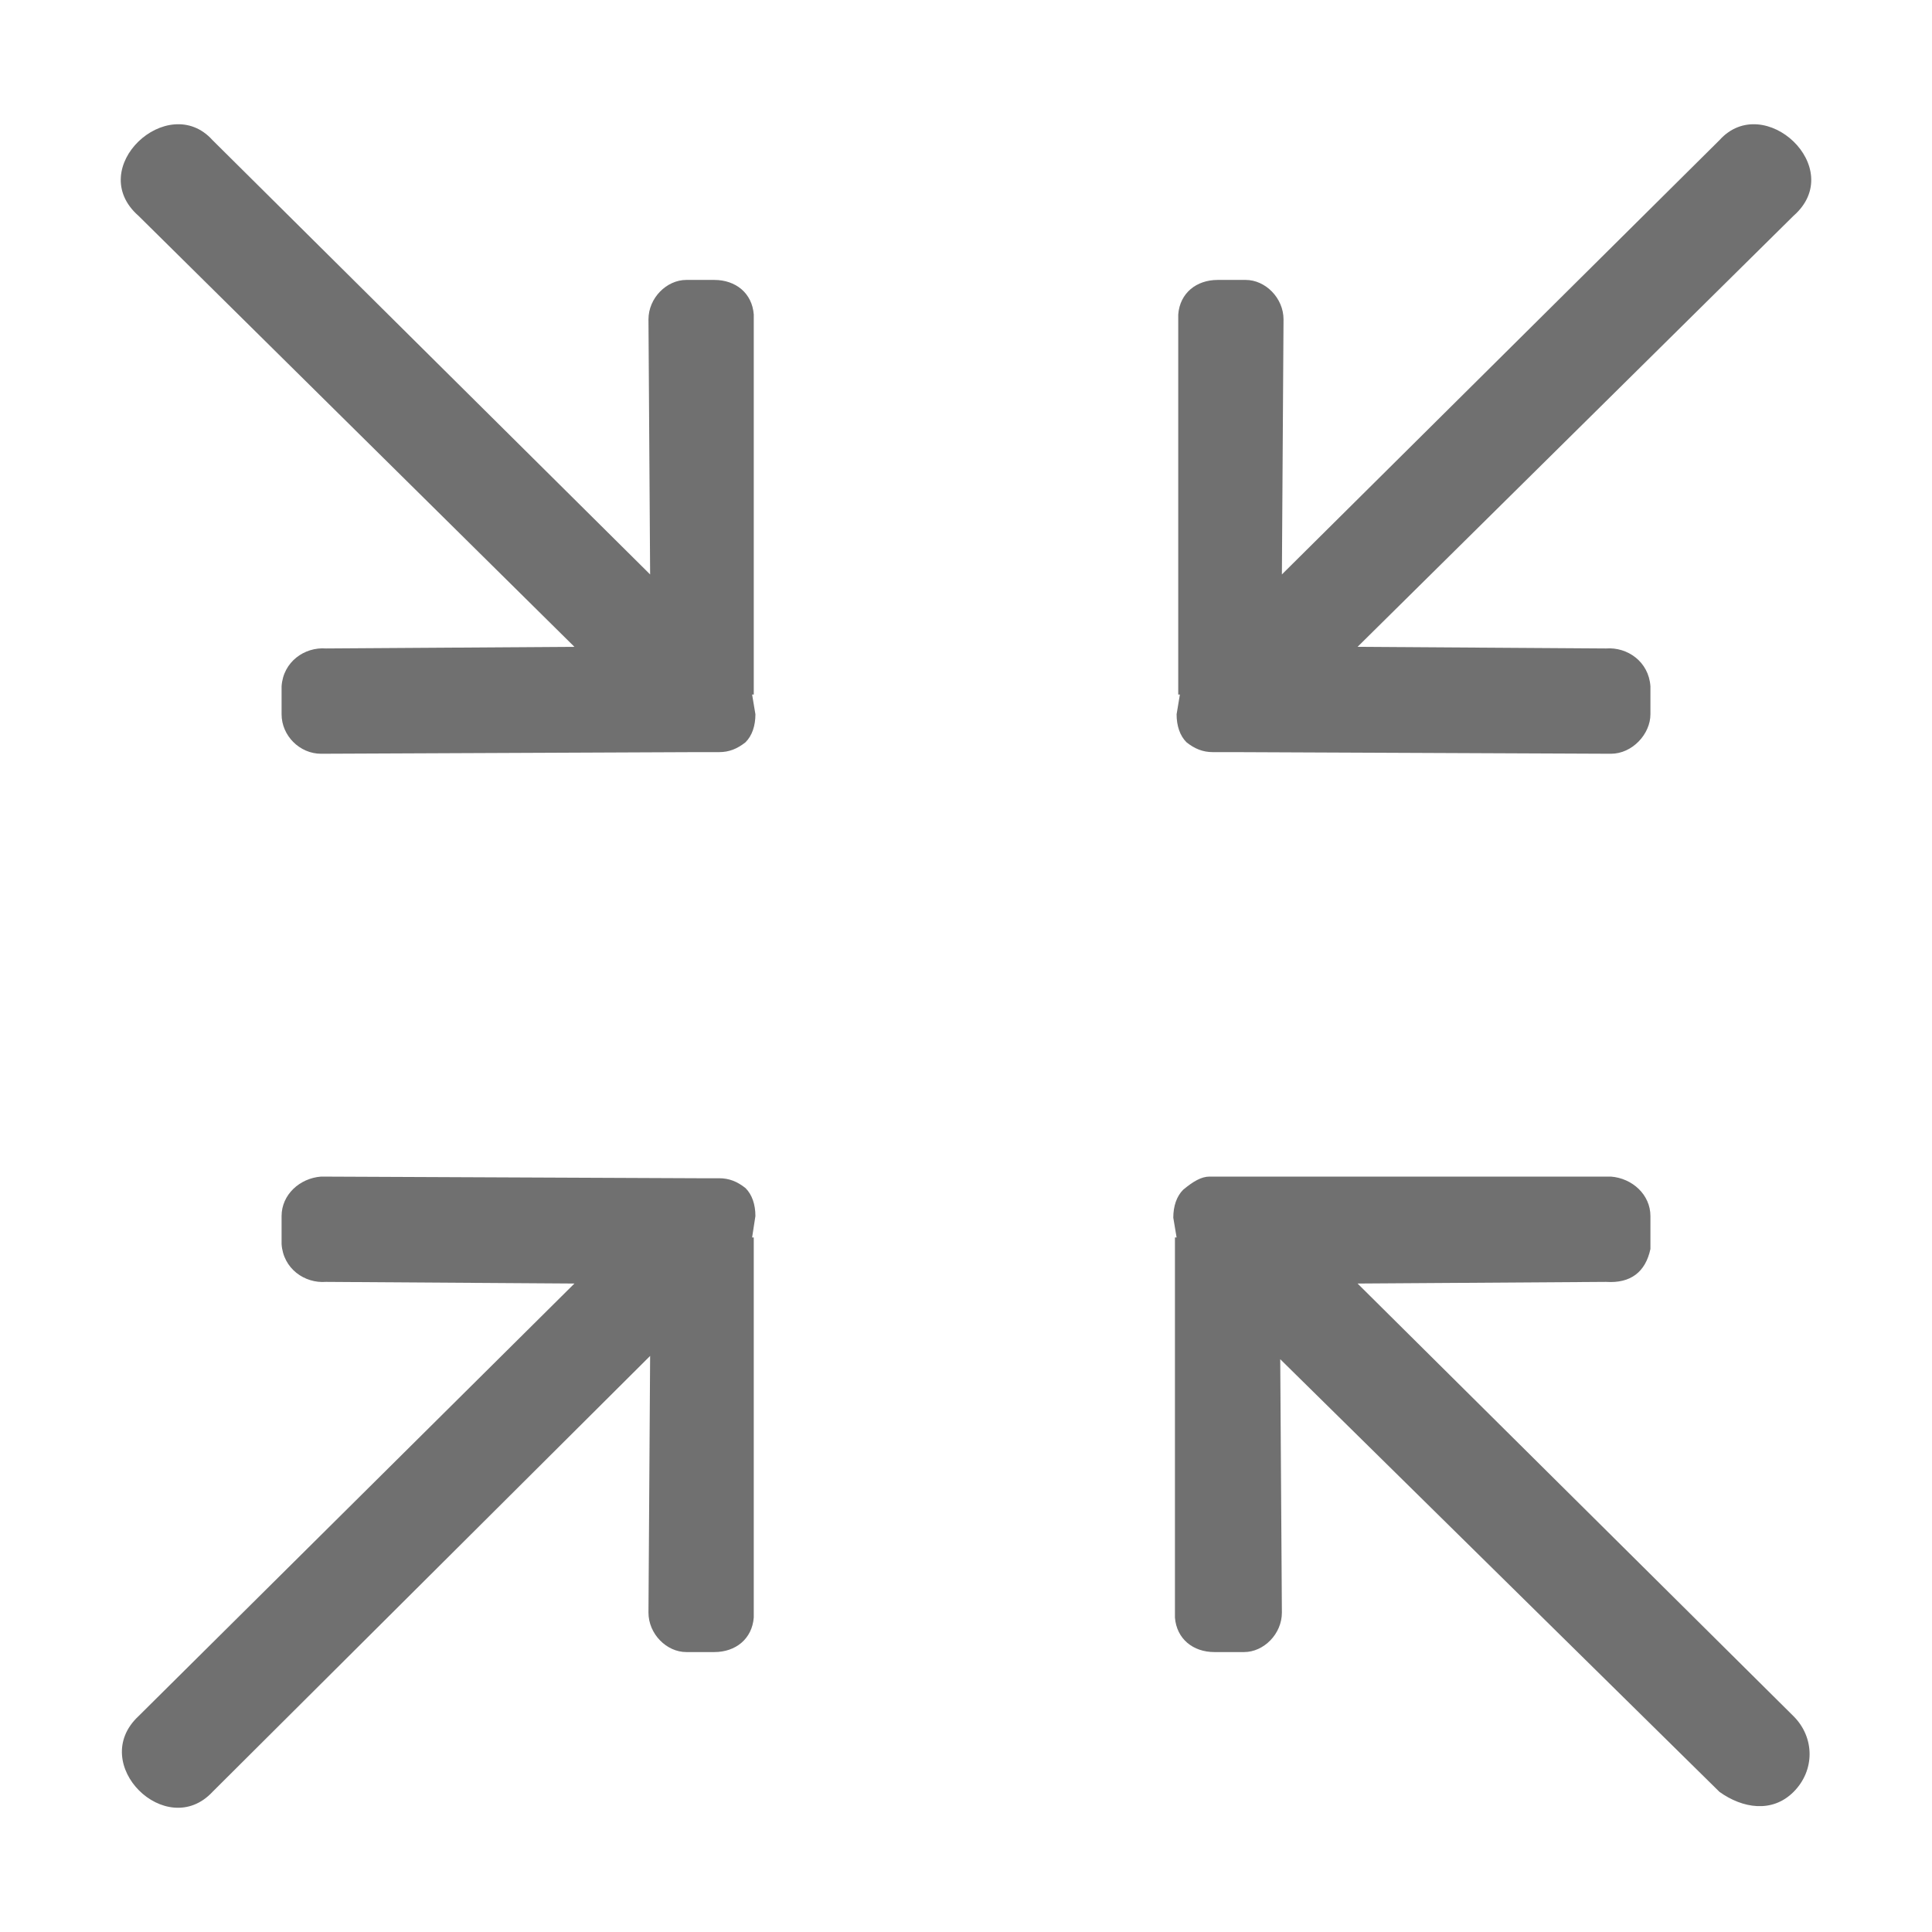
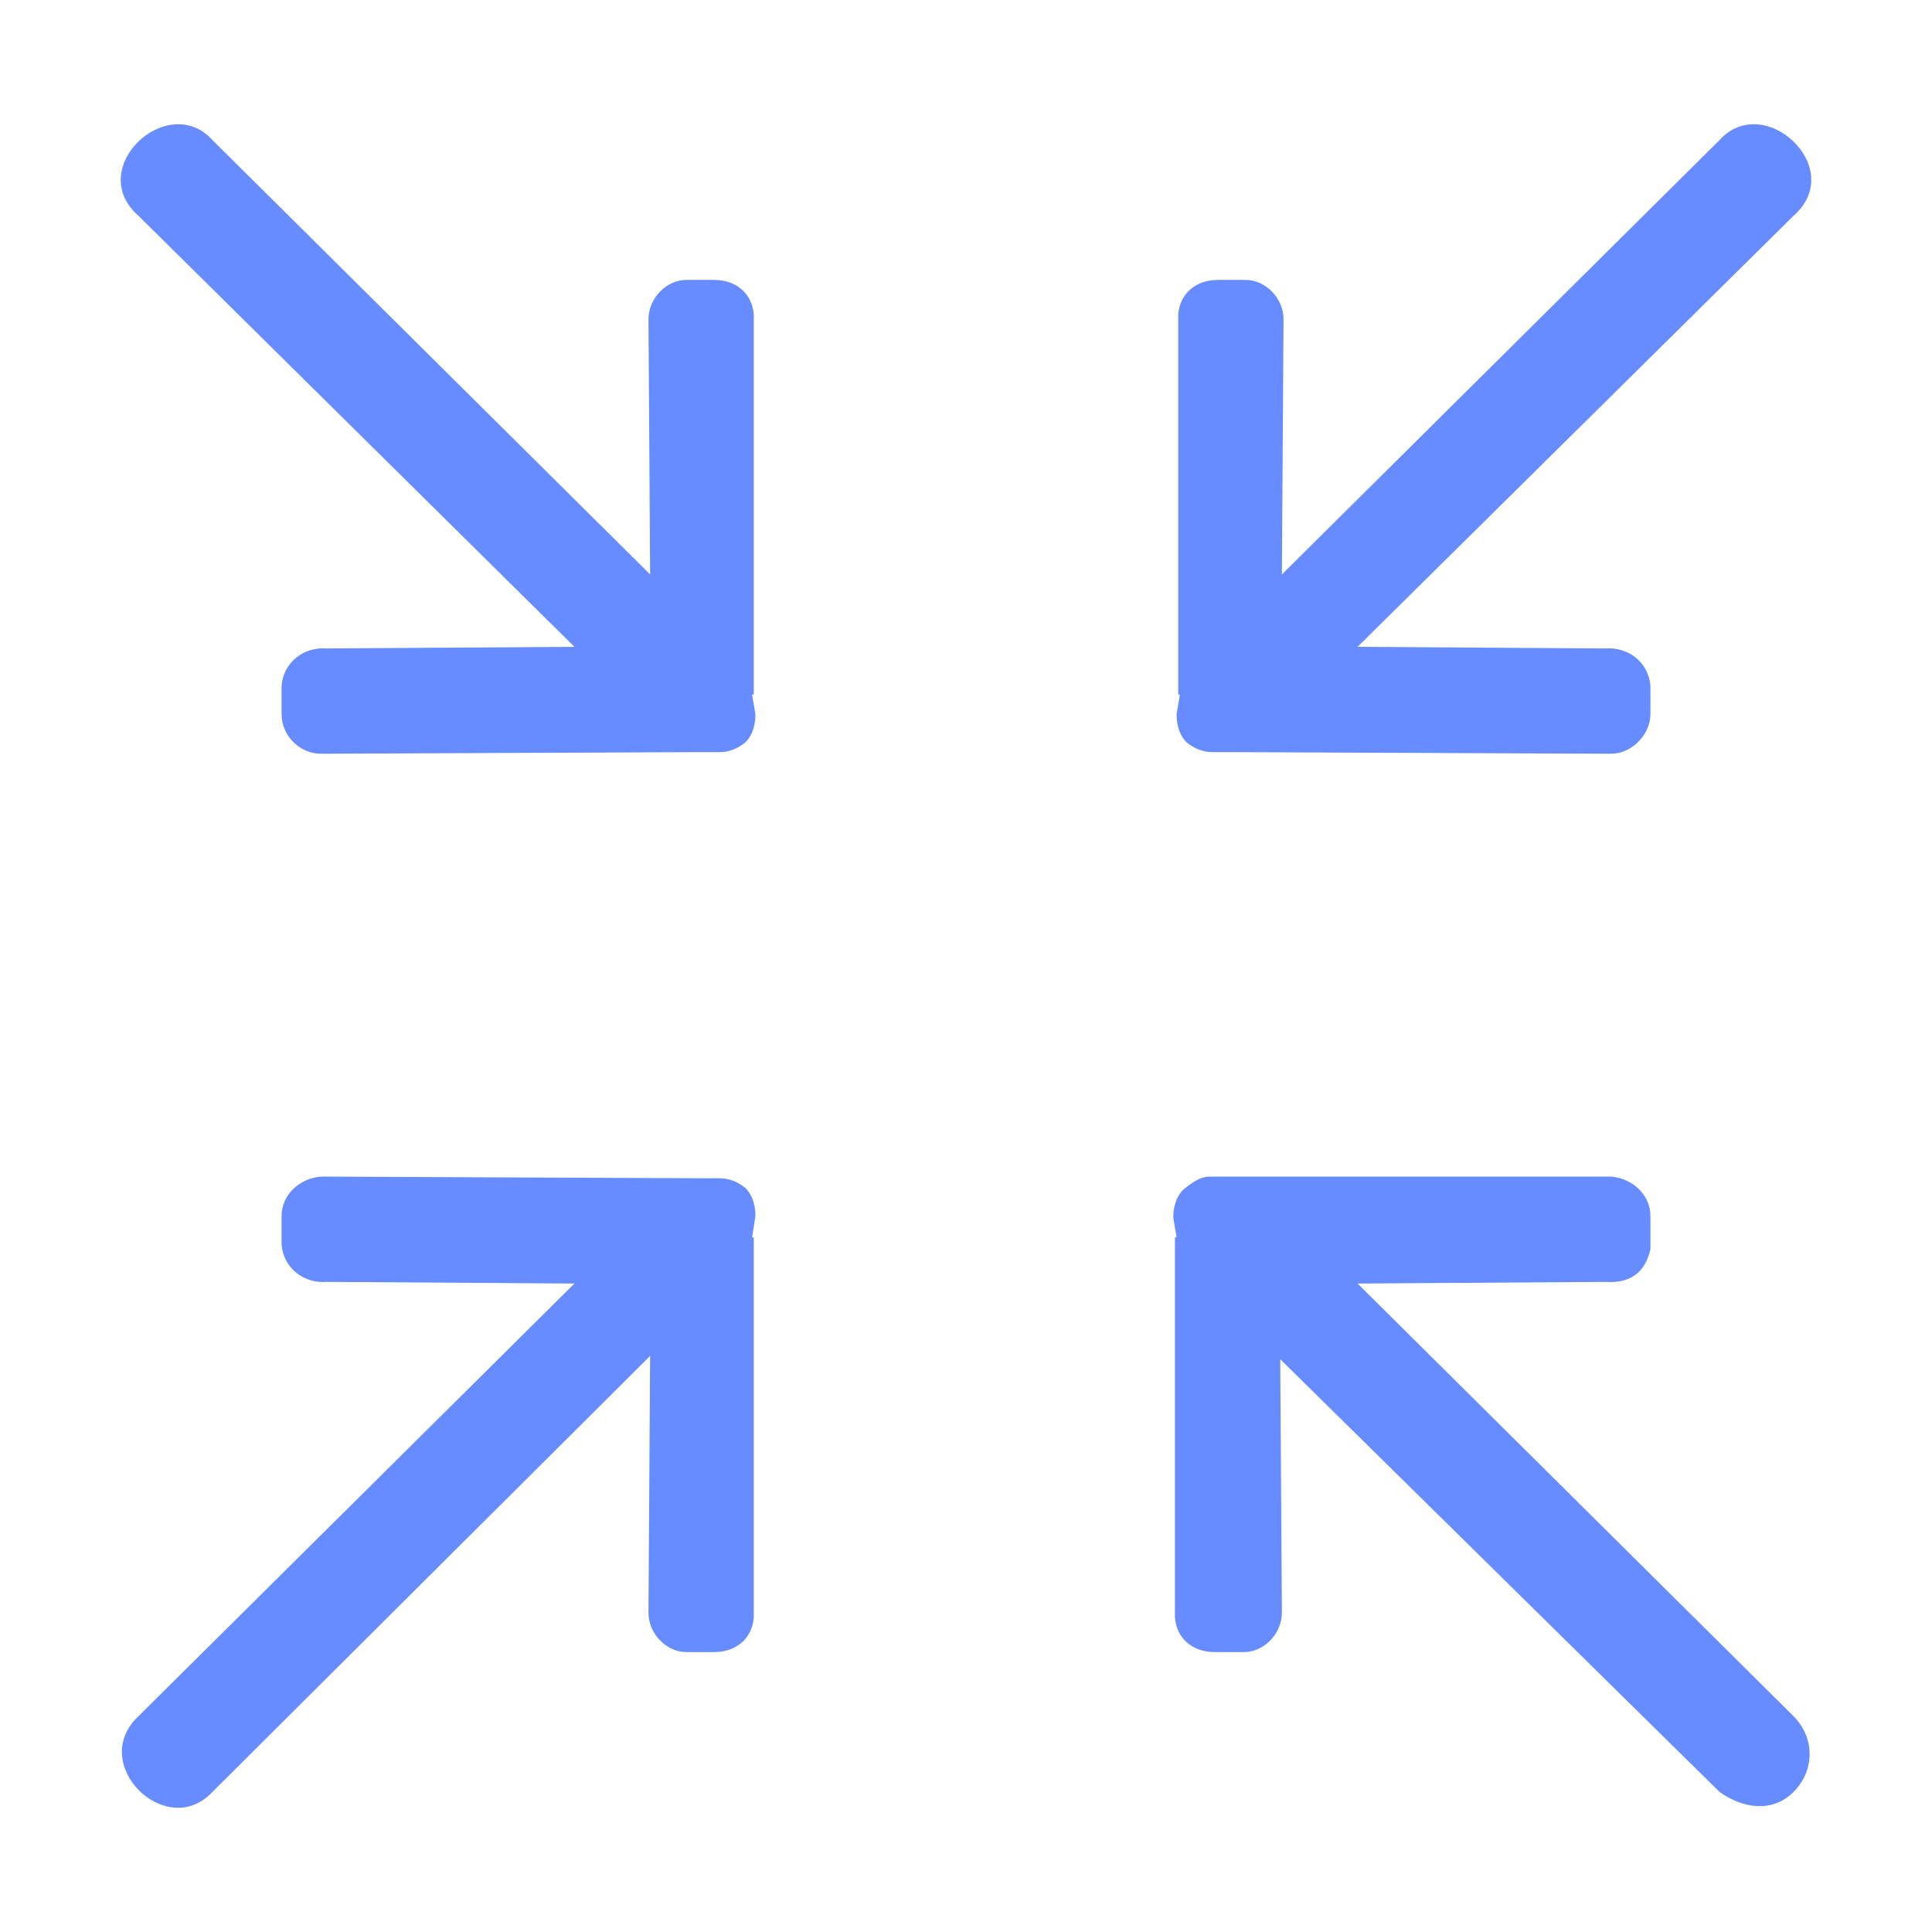
<svg xmlns="http://www.w3.org/2000/svg" t="1499422910189" class="icon" style="" viewBox="0 0 1024 1024" version="1.1" p-id="2946" width="30" height="30">
  <defs>
    <style type="text/css" />
  </defs>
-   <path d="M399.51 368.12V166.681c-0.876-11.332-9.59-18.314-20.931-18.314H363.757c-10.465 0-20.055 9.599-20.055 20.931l0.876 135.165-231.961-230.21c-23.547-26.163-68.015 14.822-39.236 40.111L304.457 342.832l-131.673 0.866c-11.332-0.866-22.671 6.983-23.538 20.055v14.832c0 11.332 9.59 20.921 20.921 20.921l199.698-0.866h11.332c5.233 0 9.59-1.75 13.957-5.233 3.483-3.492 5.233-8.724 5.233-14.822l-1.75-10.465h0.872z m229.344 25.289c4.357 3.483 8.715 5.233 13.948 5.233H654.142l199.689 0.866c11.332 0 20.931-10.465 20.931-20.921v-14.832c-0.876-13.072-12.215-20.921-23.547-20.055l-131.673-0.866 231.085-228.469c28.77-25.288-15.698-66.274-39.245-40.111L679.43 304.462l0.866-135.165c0-11.332-9.59-20.931-20.055-20.931H645.419c-11.332 0-20.055 6.983-20.931 18.314v201.439h0.876l-1.741 10.465c-0.002 6.099 1.739 11.332 5.231 14.823zM395.152 629.726c-4.366-3.492-8.724-5.233-13.957-5.233H369.864l-199.698-0.876c-11.332 0.876-20.921 9.59-20.921 20.931v14.822c0.866 13.082 12.206 20.931 23.538 20.056l131.673 0.874-231.076 229.335c-27.039 25.289 14.822 66.274 39.236 40.111l231.961-231.076-0.876 136.031c0 11.332 9.59 20.931 20.055 20.931h14.822c11.341 0 20.055-6.983 20.931-18.314v-201.439h-0.876l1.75-11.332c0.003-6.107-1.748-11.34-5.23-14.822z m324.389 50.576l131.673-0.874c13.082 0.874 20.931-5.233 23.547-17.44v-17.439c0-11.341-9.599-20.055-20.931-20.931H654.141h-13.082c-4.357 0-8.724 2.616-13.957 6.974-3.483 3.492-5.233 8.724-5.233 14.822l1.75 10.465h-0.876v201.439c0.876 11.332 9.59 18.314 20.931 18.314h15.698c10.456 0 20.055-9.599 20.055-20.931l-0.876-134.289 232.826 229.335c12.206 8.724 27.904 11.341 39.245 0 11.332-11.332 11.332-28.77 0-40.111l-231.082-229.336z" fill="#707070" p-id="2947" />
+   <path d="M399.51 368.12V166.681c-0.876-11.332-9.59-18.314-20.931-18.314H363.757c-10.465 0-20.055 9.599-20.055 20.931l0.876 135.165-231.961-230.21c-23.547-26.163-68.015 14.822-39.236 40.111L304.457 342.832l-131.673 0.866c-11.332-0.866-22.671 6.983-23.538 20.055v14.832c0 11.332 9.59 20.921 20.921 20.921l199.698-0.866h11.332c5.233 0 9.59-1.75 13.957-5.233 3.483-3.492 5.233-8.724 5.233-14.822l-1.75-10.465h0.872z m229.344 25.289c4.357 3.483 8.715 5.233 13.948 5.233H654.142l199.689 0.866c11.332 0 20.931-10.465 20.931-20.921v-14.832c-0.876-13.072-12.215-20.921-23.547-20.055l-131.673-0.866 231.085-228.469c28.77-25.288-15.698-66.274-39.245-40.111L679.43 304.462l0.866-135.165c0-11.332-9.59-20.931-20.055-20.931H645.419c-11.332 0-20.055 6.983-20.931 18.314v201.439h0.876l-1.741 10.465c-0.002 6.099 1.739 11.332 5.231 14.823zM395.152 629.726c-4.366-3.492-8.724-5.233-13.957-5.233H369.864l-199.698-0.876c-11.332 0.876-20.921 9.59-20.921 20.931v14.822c0.866 13.082 12.206 20.931 23.538 20.056l131.673 0.874-231.076 229.335c-27.039 25.289 14.822 66.274 39.236 40.111l231.961-231.076-0.876 136.031c0 11.332 9.59 20.931 20.055 20.931h14.822c11.341 0 20.055-6.983 20.931-18.314v-201.439h-0.876l1.75-11.332c0.003-6.107-1.748-11.34-5.23-14.822z m324.389 50.576l131.673-0.874c13.082 0.874 20.931-5.233 23.547-17.44v-17.439c0-11.341-9.599-20.055-20.931-20.931H654.141h-13.082c-4.357 0-8.724 2.616-13.957 6.974-3.483 3.492-5.233 8.724-5.233 14.822l1.75 10.465h-0.876v201.439c0.876 11.332 9.59 18.314 20.931 18.314h15.698c10.456 0 20.055-9.599 20.055-20.931l-0.876-134.289 232.826 229.335c12.206 8.724 27.904 11.341 39.245 0 11.332-11.332 11.332-28.77 0-40.111l-231.082-229.336z" fill="#668cff" p-id="2947" />
</svg>
